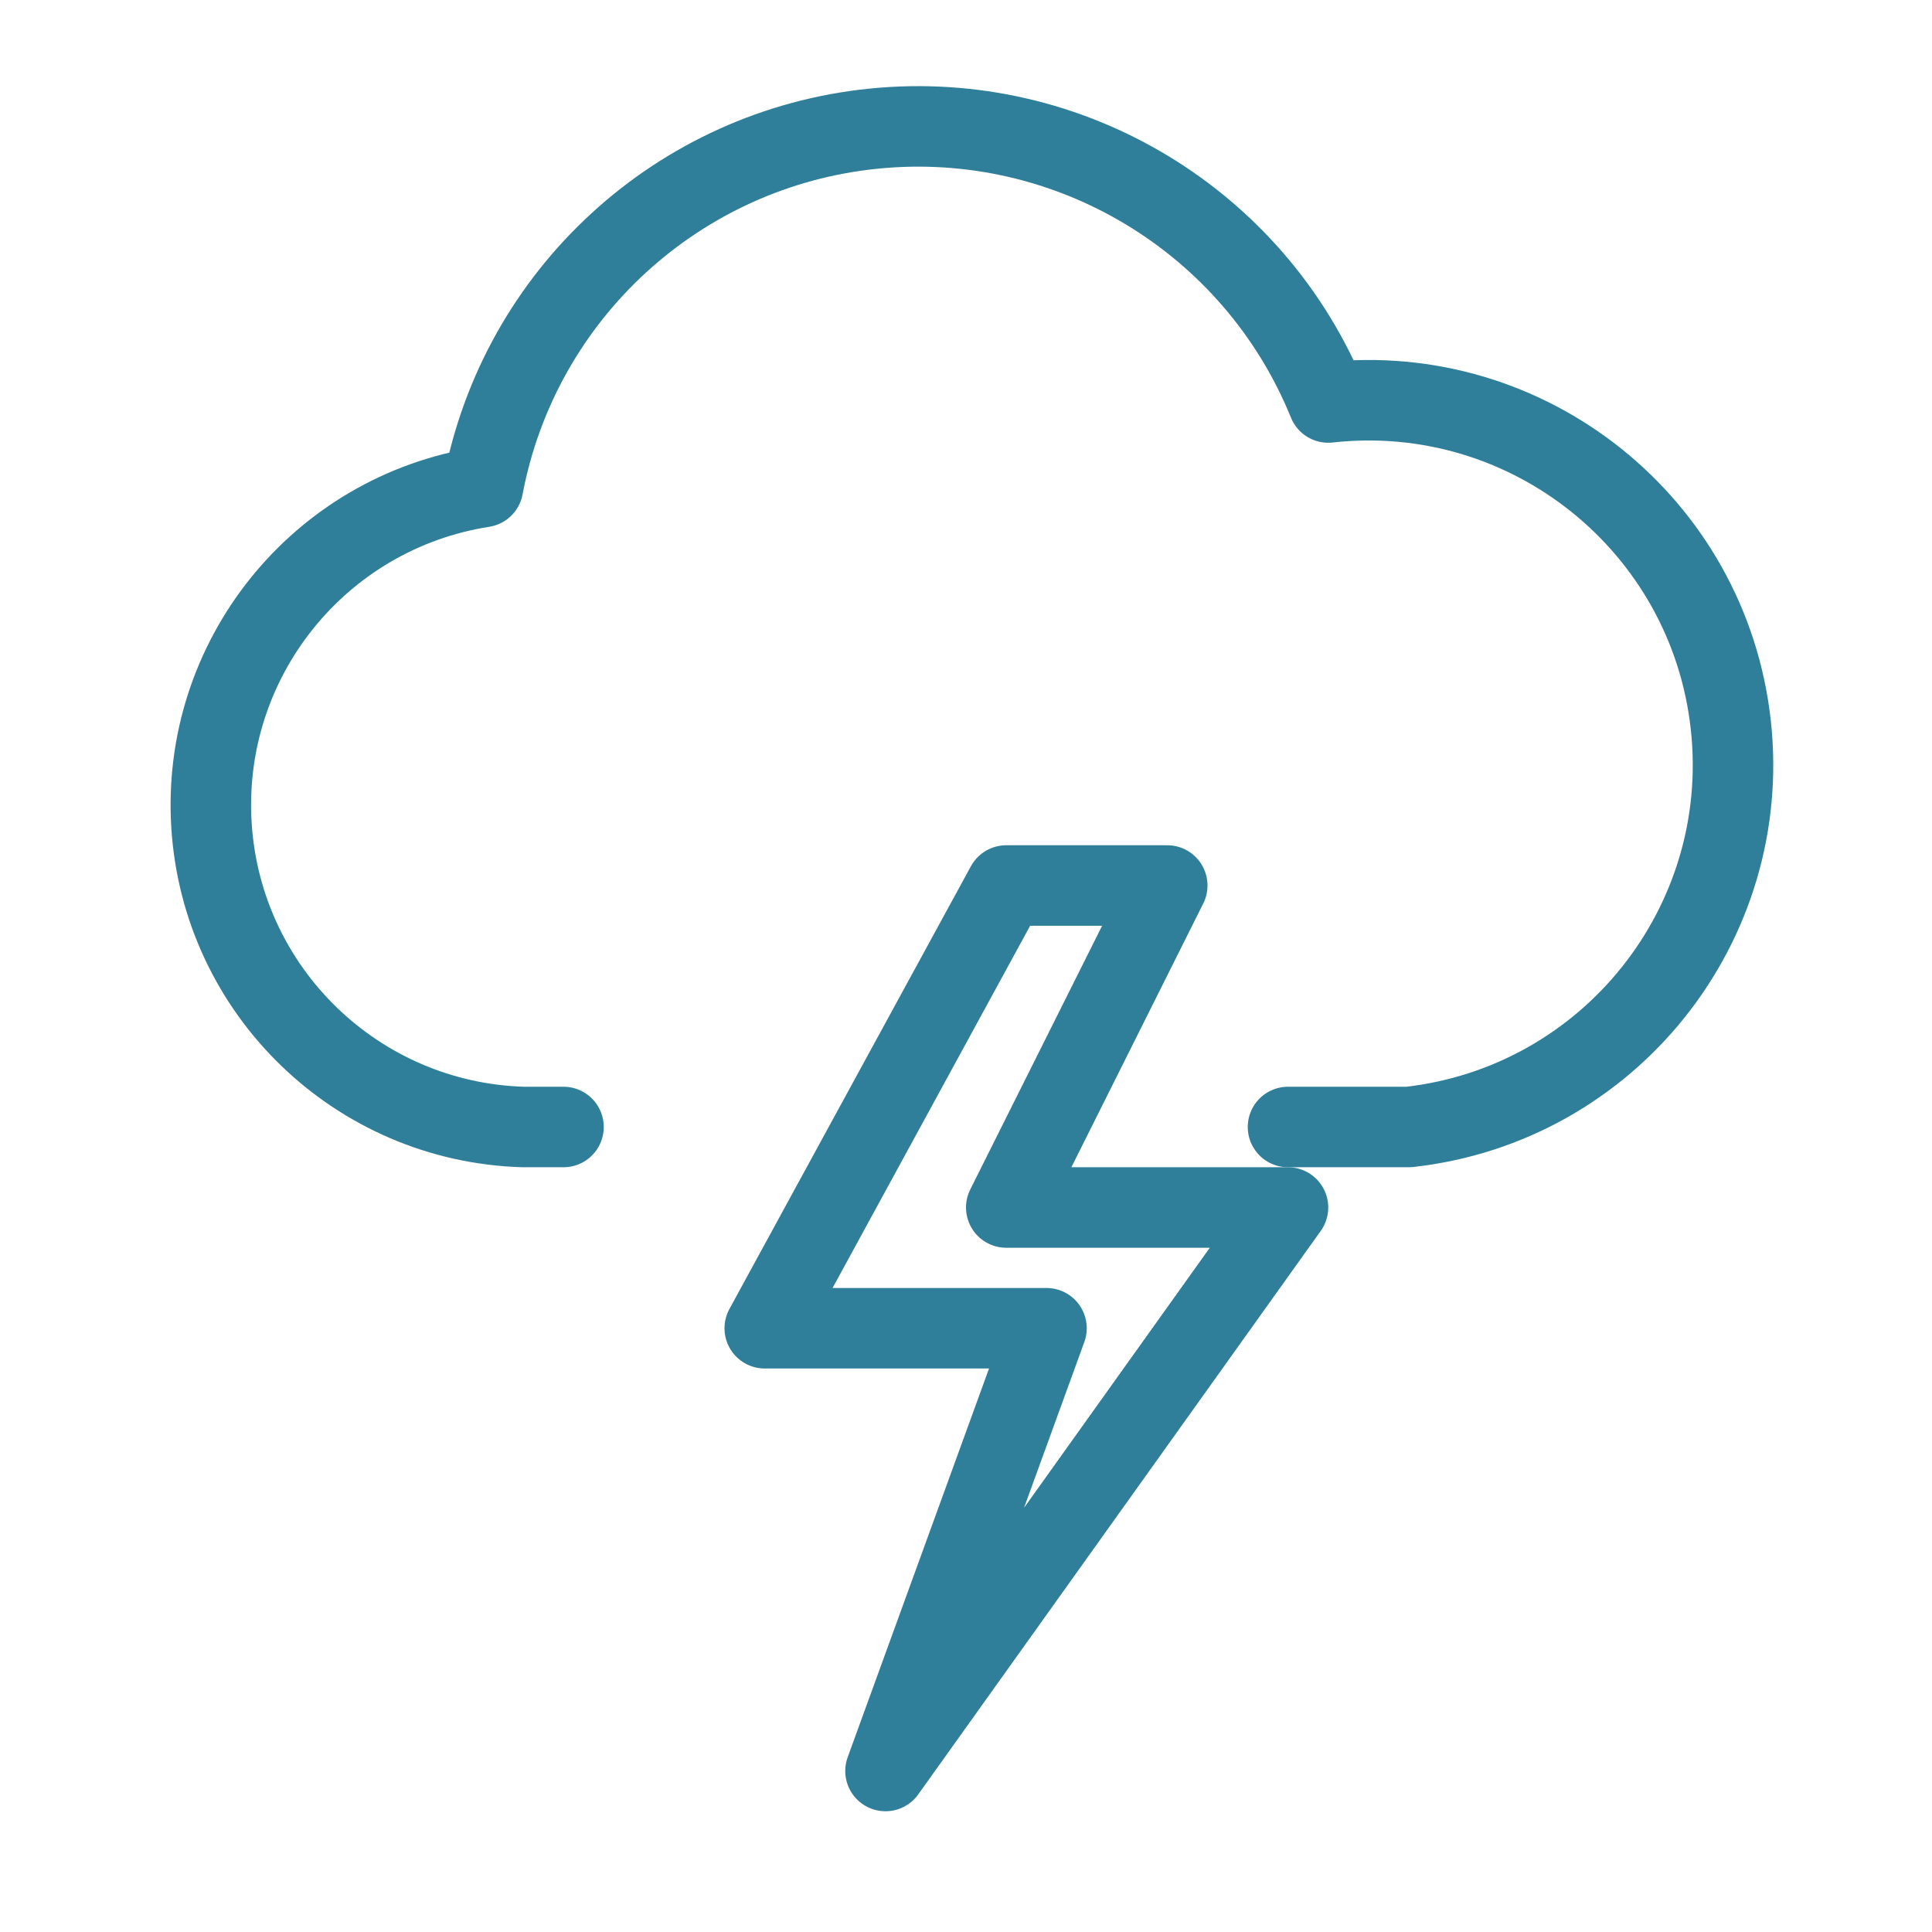
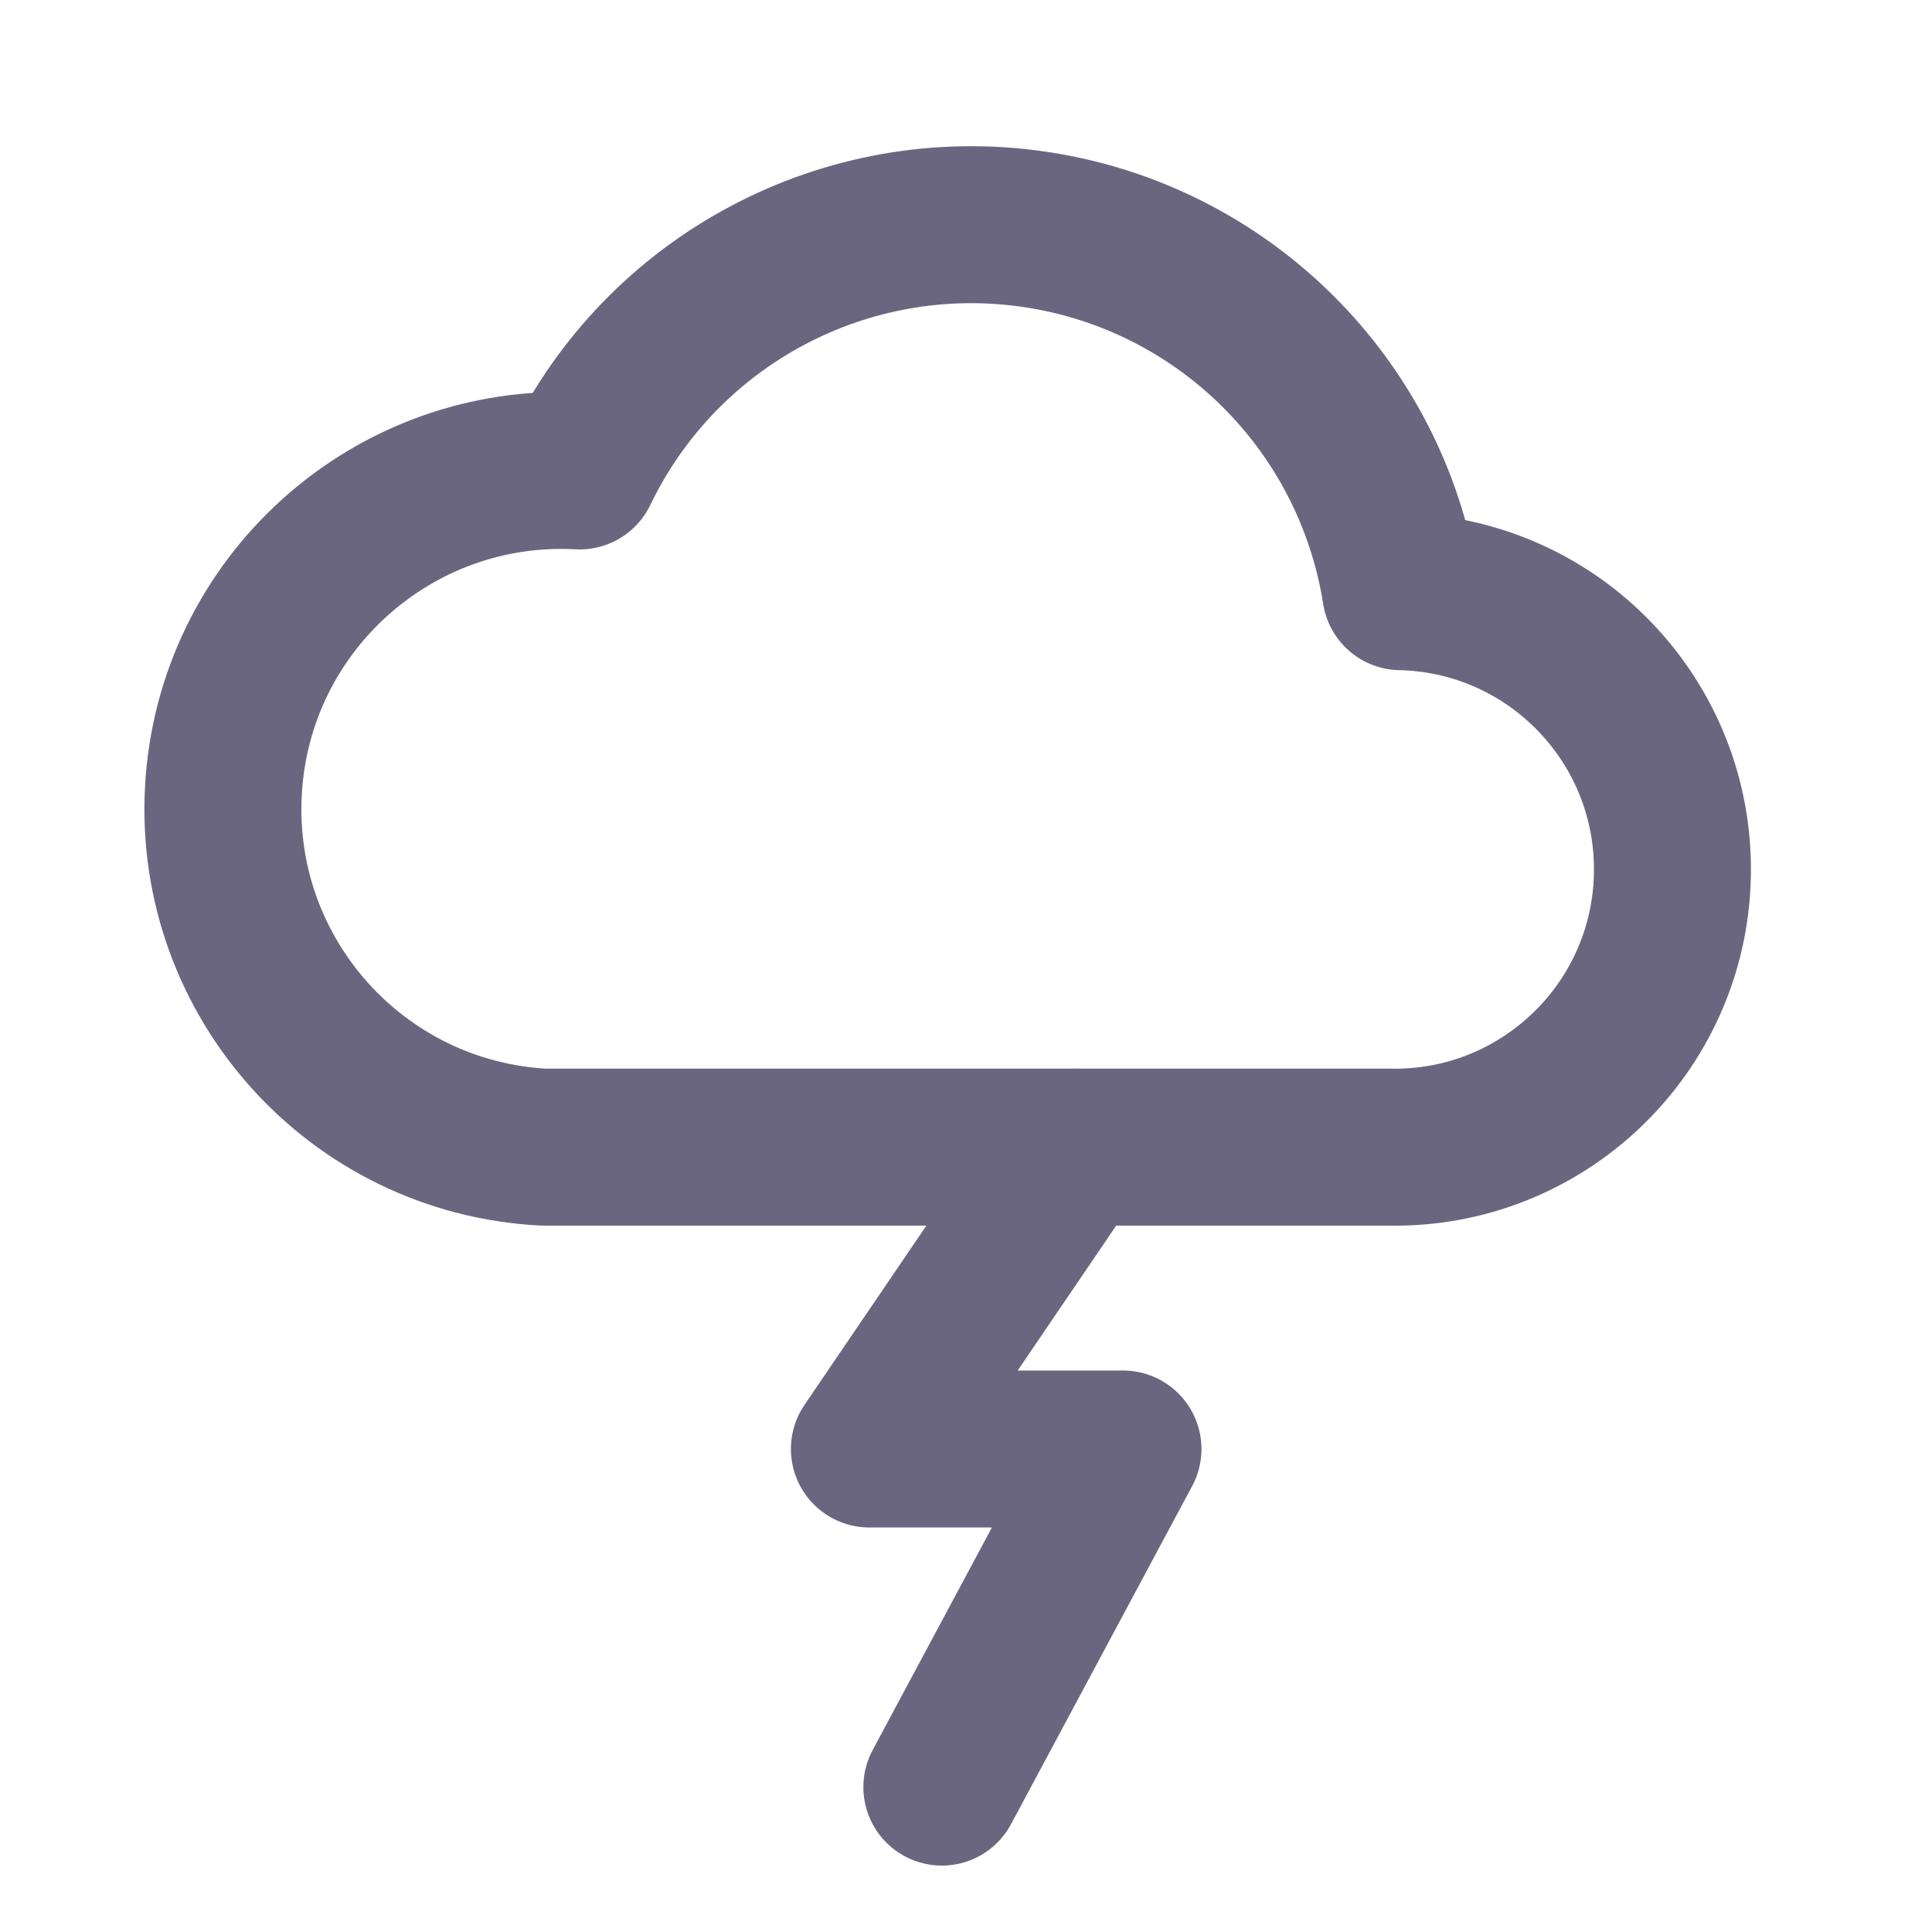
- <svg xmlns="http://www.w3.org/2000/svg" viewBox="0 0 48 48" width="48" height="48" fill="none" stroke="#2f7f9a" stroke-width="2" stroke-linecap="round" stroke-linejoin="round" role="img">
-   <path d="M14 28h-1a8 8 0 0 1-1-15.9A11 11 0 0 1 33 10a8 8 0 0 1 2 18h-3" />
-   <path d="M25 22l-6 11h7l-4 11 10-14h-7l4-8z" />
+ <svg xmlns="http://www.w3.org/2000/svg" viewBox="0 0 16 16" width="24" height="24" fill="none" stroke="#6b6680" stroke-width="1.3" stroke-linejoin="round" stroke-linecap="round" role="img">
+   <path d="M4.5 9.5a2.8 2.8 0 0 1 .3-5.6 3.6 3.6 0 0 1 6.8 1 2.3 2.3 0 0 1-.1 4.6z" />
+   <path d="M8.9 9.5 7.2 12h2.1l-1.5 2.8" />
</svg>
